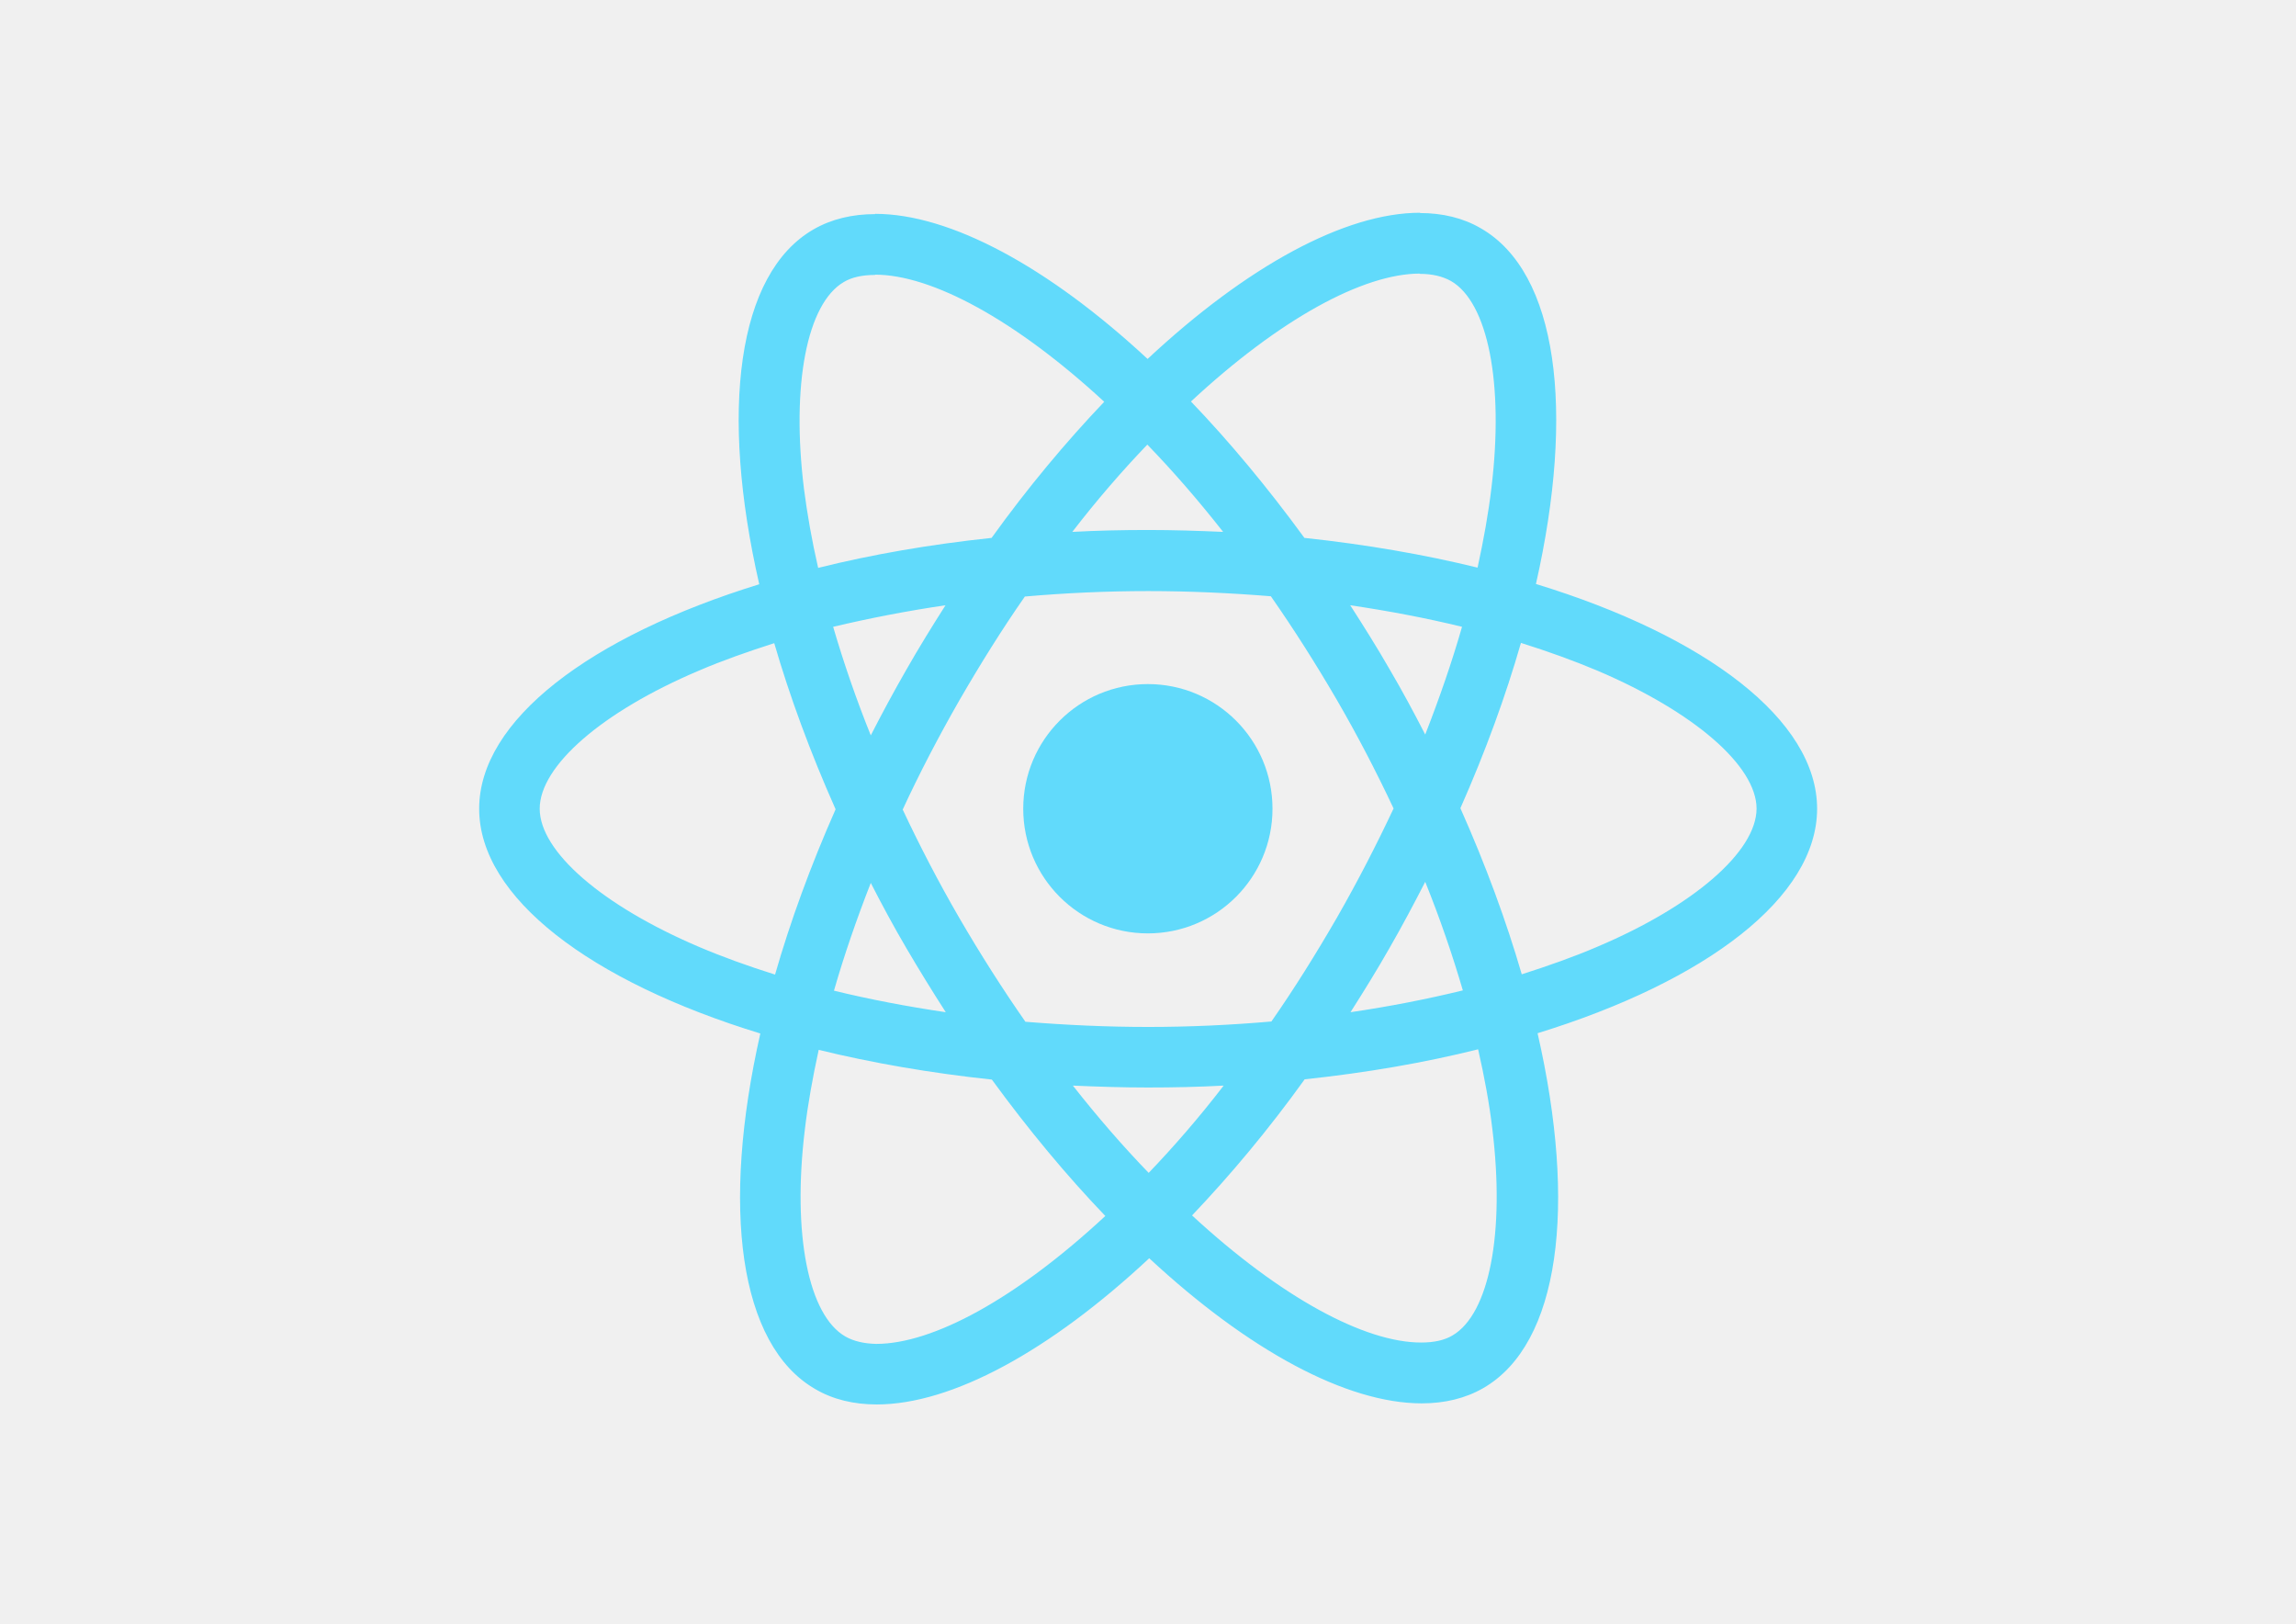
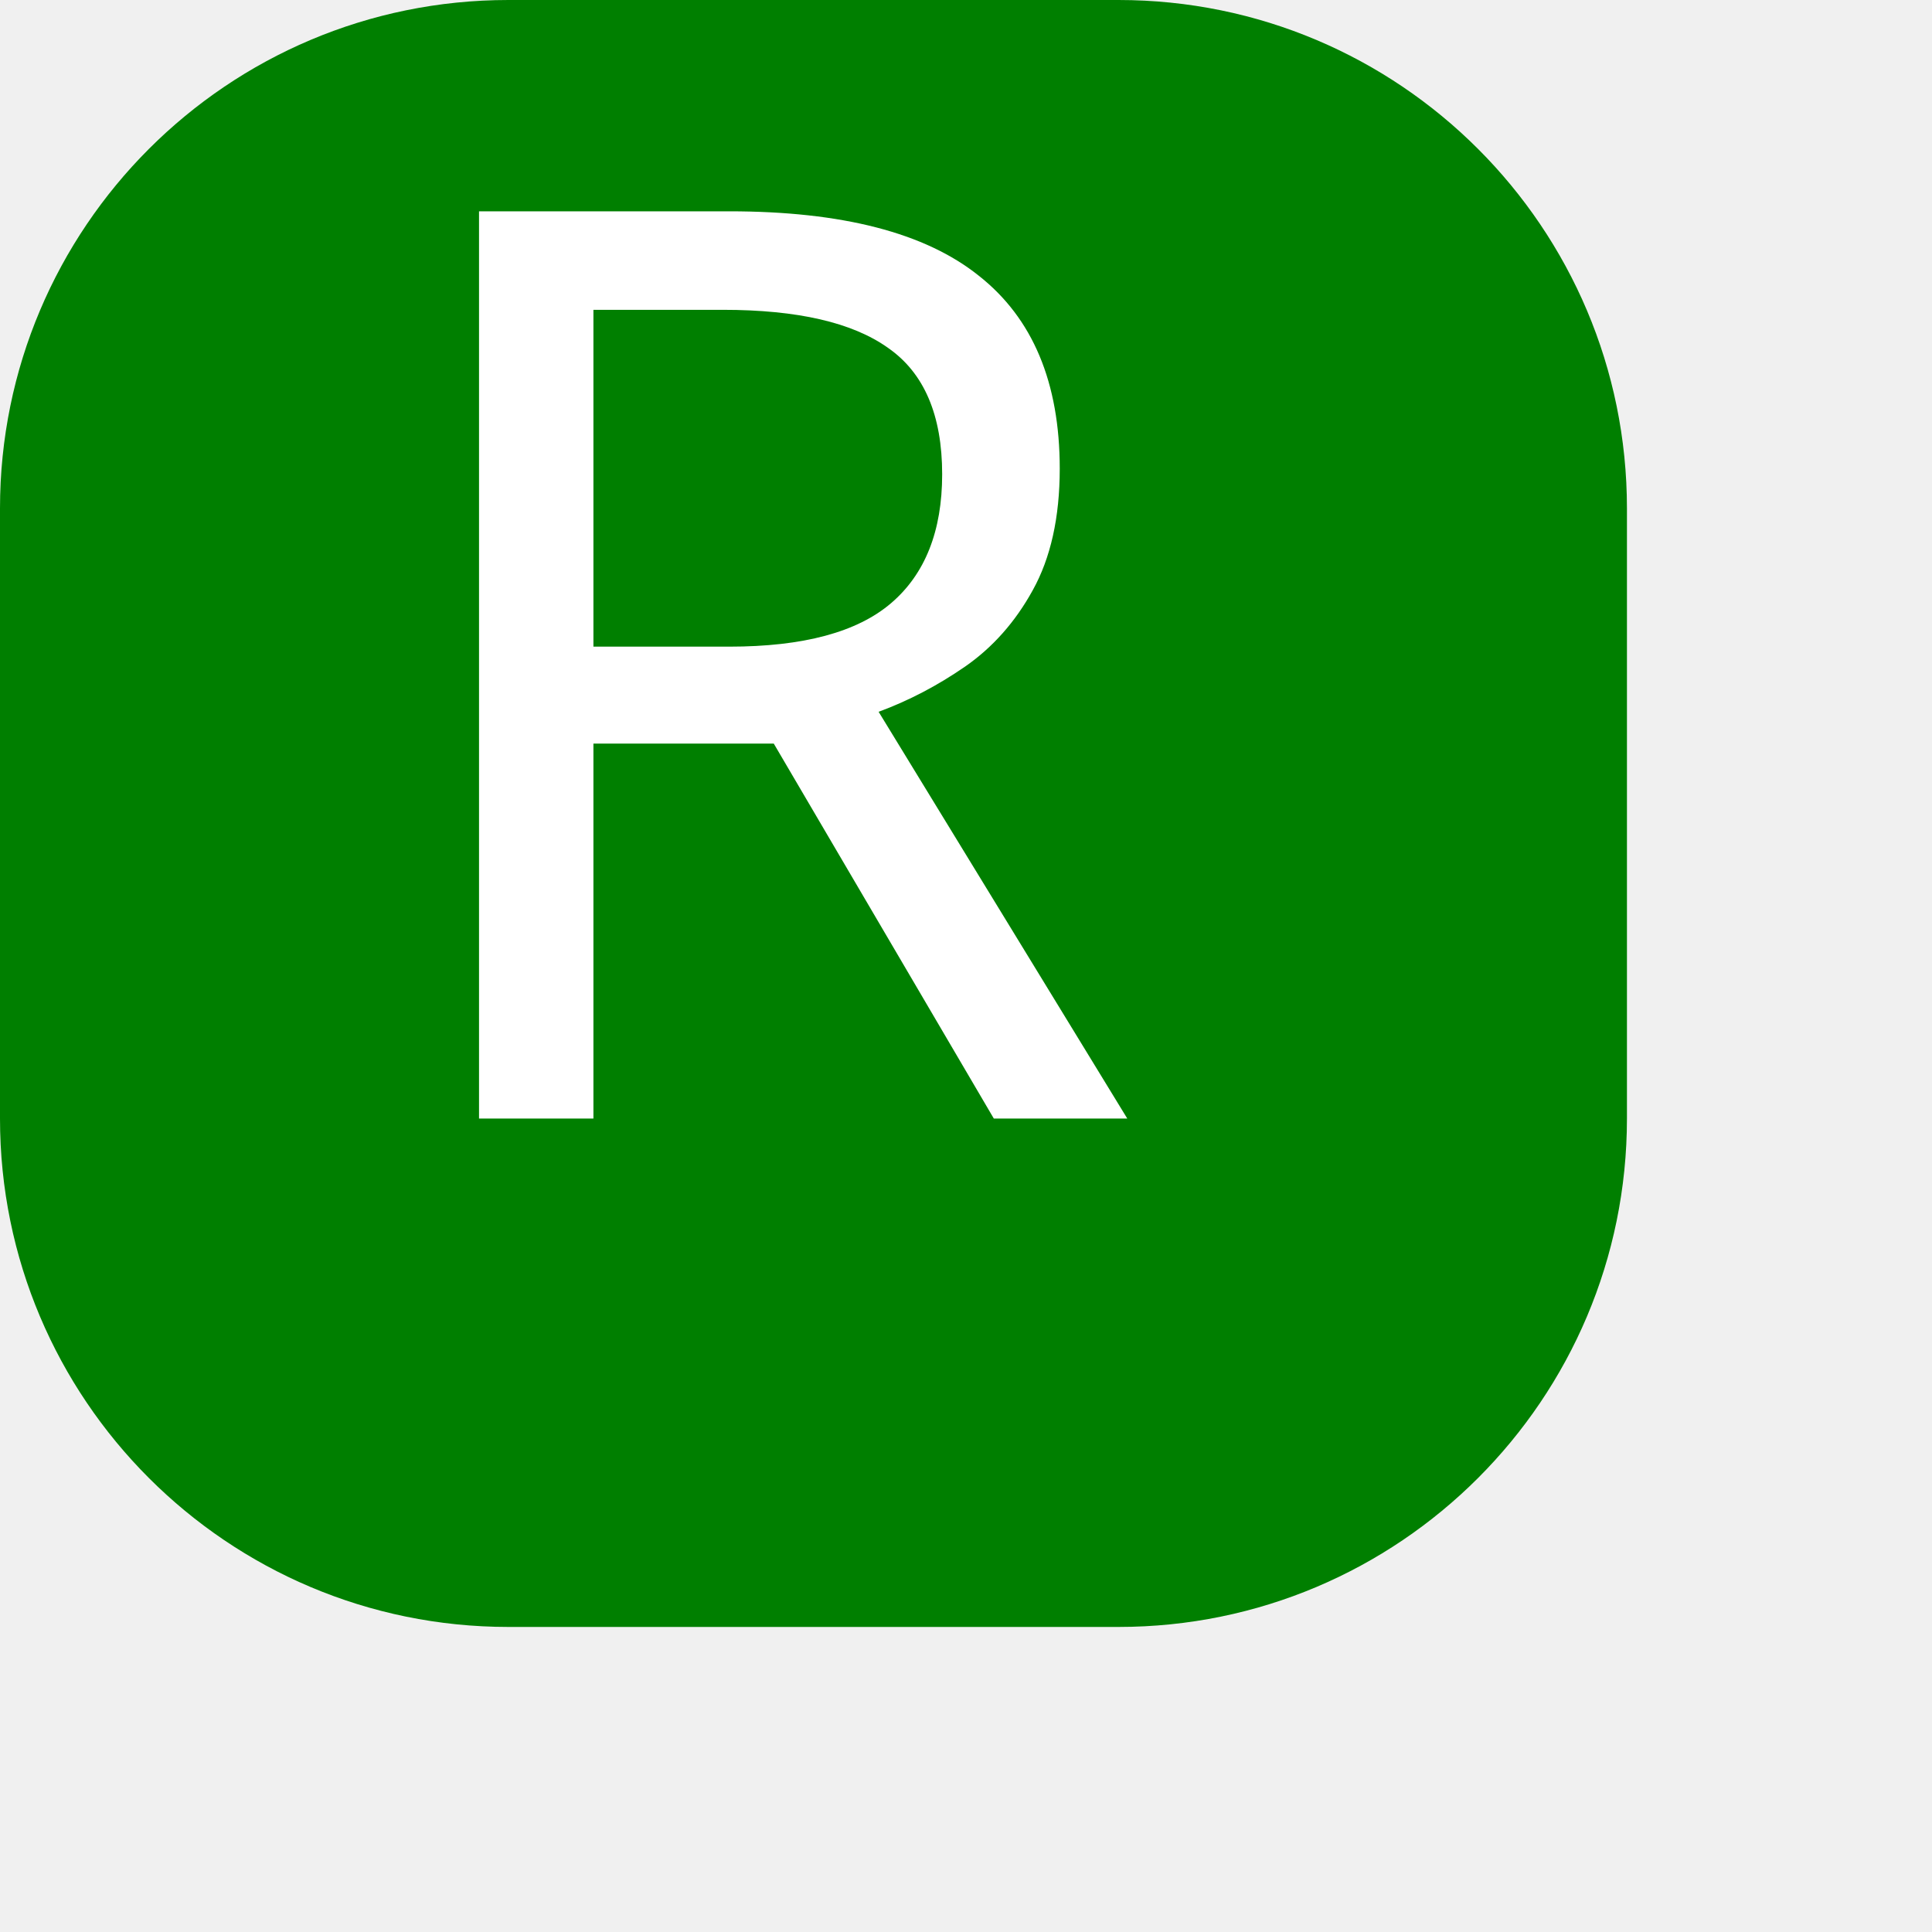
- <svg xmlns="http://www.w3.org/2000/svg" viewBox="0 0 841.9 595.3">
-   <g fill="#61DAFB">
-     <path d="M666.3 296.5c0-32.5-40.7-63.3-103.1-82.4 14.4-63.6 8-114.2-20.2-130.4-6.5-3.8-14.1-5.6-22.4-5.6v22.3c4.6 0 8.3.9 11.4 2.6 13.6 7.8 19.5 37.5 14.9 75.7-1.1 9.4-2.9 19.3-5.1 29.4-19.6-4.8-41-8.5-63.5-10.9-13.5-18.5-27.5-35.3-41.6-50 32.6-30.3 63.2-46.9 84-46.9V78c-27.5 0-63.5 19.6-99.9 53.6-36.4-33.8-72.4-53.2-99.9-53.2v22.3c20.7 0 51.4 16.5 84 46.6-14 14.7-28 31.4-41.3 49.9-22.6 2.4-44 6.1-63.6 11-2.3-10-4-19.7-5.2-29-4.7-38.2 1.1-67.9 14.6-75.8 3-1.8 6.9-2.6 11.5-2.6V78.5c-8.4 0-16 1.8-22.6 5.6-28.1 16.2-34.4 66.7-19.9 130.1-62.2 19.2-102.7 49.9-102.7 82.3 0 32.5 40.7 63.3 103.1 82.4-14.4 63.6-8 114.2 20.2 130.4 6.5 3.8 14.1 5.6 22.5 5.6 27.5 0 63.5-19.6 99.9-53.6 36.4 33.8 72.4 53.2 99.9 53.2 8.4 0 16-1.8 22.6-5.6 28.1-16.2 34.4-66.7 19.9-130.1 62-19.1 102.5-49.9 102.5-82.3zm-130.2-66.7c-3.7 12.9-8.3 26.2-13.5 39.5-4.1-8-8.4-16-13.1-24-4.6-8-9.5-15.8-14.4-23.4 14.2 2.1 27.9 4.7 41 7.9zm-45.8 106.5c-7.8 13.5-15.8 26.3-24.1 38.2-14.9 1.3-30 2-45.2 2-15.1 0-30.2-.7-45-1.9-8.3-11.9-16.4-24.6-24.2-38-7.6-13.1-14.5-26.4-20.8-39.8 6.2-13.4 13.2-26.8 20.7-39.9 7.8-13.5 15.8-26.3 24.1-38.2 14.9-1.3 30-2 45.2-2 15.1 0 30.2.7 45 1.9 8.3 11.9 16.4 24.6 24.2 38 7.6 13.1 14.5 26.4 20.8 39.8-6.3 13.4-13.2 26.8-20.7 39.9zm32.3-13c5.4 13.4 10 26.8 13.8 39.8-13.1 3.2-26.9 5.9-41.2 8 4.9-7.7 9.8-15.6 14.4-23.7 4.6-8 8.9-16.1 13-24.1zM421.2 430c-9.3-9.6-18.6-20.3-27.8-32 9 .4 18.2.7 27.5.7 9.4 0 18.7-.2 27.8-.7-9 11.7-18.3 22.4-27.5 32zm-74.4-58.9c-14.2-2.1-27.9-4.7-41-7.9 3.7-12.9 8.3-26.2 13.5-39.5 4.1 8 8.4 16 13.1 24 4.7 8 9.5 15.8 14.4 23.4zM420.7 163c9.3 9.6 18.6 20.3 27.8 32-9-.4-18.2-.7-27.5-.7-9.4 0-18.7.2-27.8.7 9-11.7 18.3-22.4 27.5-32zm-74 58.9c-4.9 7.7-9.8 15.6-14.4 23.7-4.6 8-8.9 16-13 24-5.4-13.4-10-26.8-13.8-39.8 13.1-3.1 26.9-5.8 41.2-7.9zm-90.5 125.2c-35.4-15.1-58.3-34.9-58.3-50.6 0-15.7 22.9-35.6 58.3-50.6 8.6-3.7 18-7 27.7-10.1 5.7 19.6 13.2 40 22.5 60.9-9.2 20.8-16.6 41.1-22.2 60.6-9.9-3.1-19.3-6.5-28-10.2zM310 490c-13.6-7.8-19.5-37.5-14.9-75.7 1.1-9.4 2.9-19.3 5.1-29.4 19.6 4.8 41 8.5 63.5 10.9 13.5 18.5 27.5 35.3 41.6 50-32.6 30.3-63.2 46.9-84 46.9-4.5-.1-8.3-1-11.3-2.7zm237.2-76.2c4.7 38.2-1.1 67.9-14.6 75.8-3 1.8-6.9 2.6-11.5 2.6-20.7 0-51.4-16.5-84-46.6 14-14.7 28-31.4 41.3-49.9 22.6-2.4 44-6.1 63.6-11 2.3 10.1 4.1 19.8 5.2 29.1zm38.5-66.7c-8.6 3.7-18 7-27.7 10.1-5.7-19.6-13.2-40-22.5-60.9 9.2-20.8 16.6-41.1 22.2-60.6 9.9 3.1 19.3 6.5 28.1 10.2 35.4 15.1 58.3 34.9 58.3 50.6-.1 15.7-23 35.6-58.4 50.6zM320.8 78.4z" />
-     <circle cx="420.9" cy="296.5" r="45.7" />
-     <path d="M520.5 78.1z" />
+ <svg xmlns="http://www.w3.org/2000/svg" width="38" height="38">
+   <g>
+     <rect stroke-width="0" rx="10" id="svg_1" height="32" width="32" y="0" x="0" stroke="#000" fill="#007f00" />
+     <text font-style="normal" font-weight="normal" xml:space="preserve" text-anchor="start" font-family="Brush Script MT" font-size="25" id="svg_2" y="22" x="7" stroke-width="0" stroke="#000" fill="#ffffff">R</text>
  </g>
</svg>
